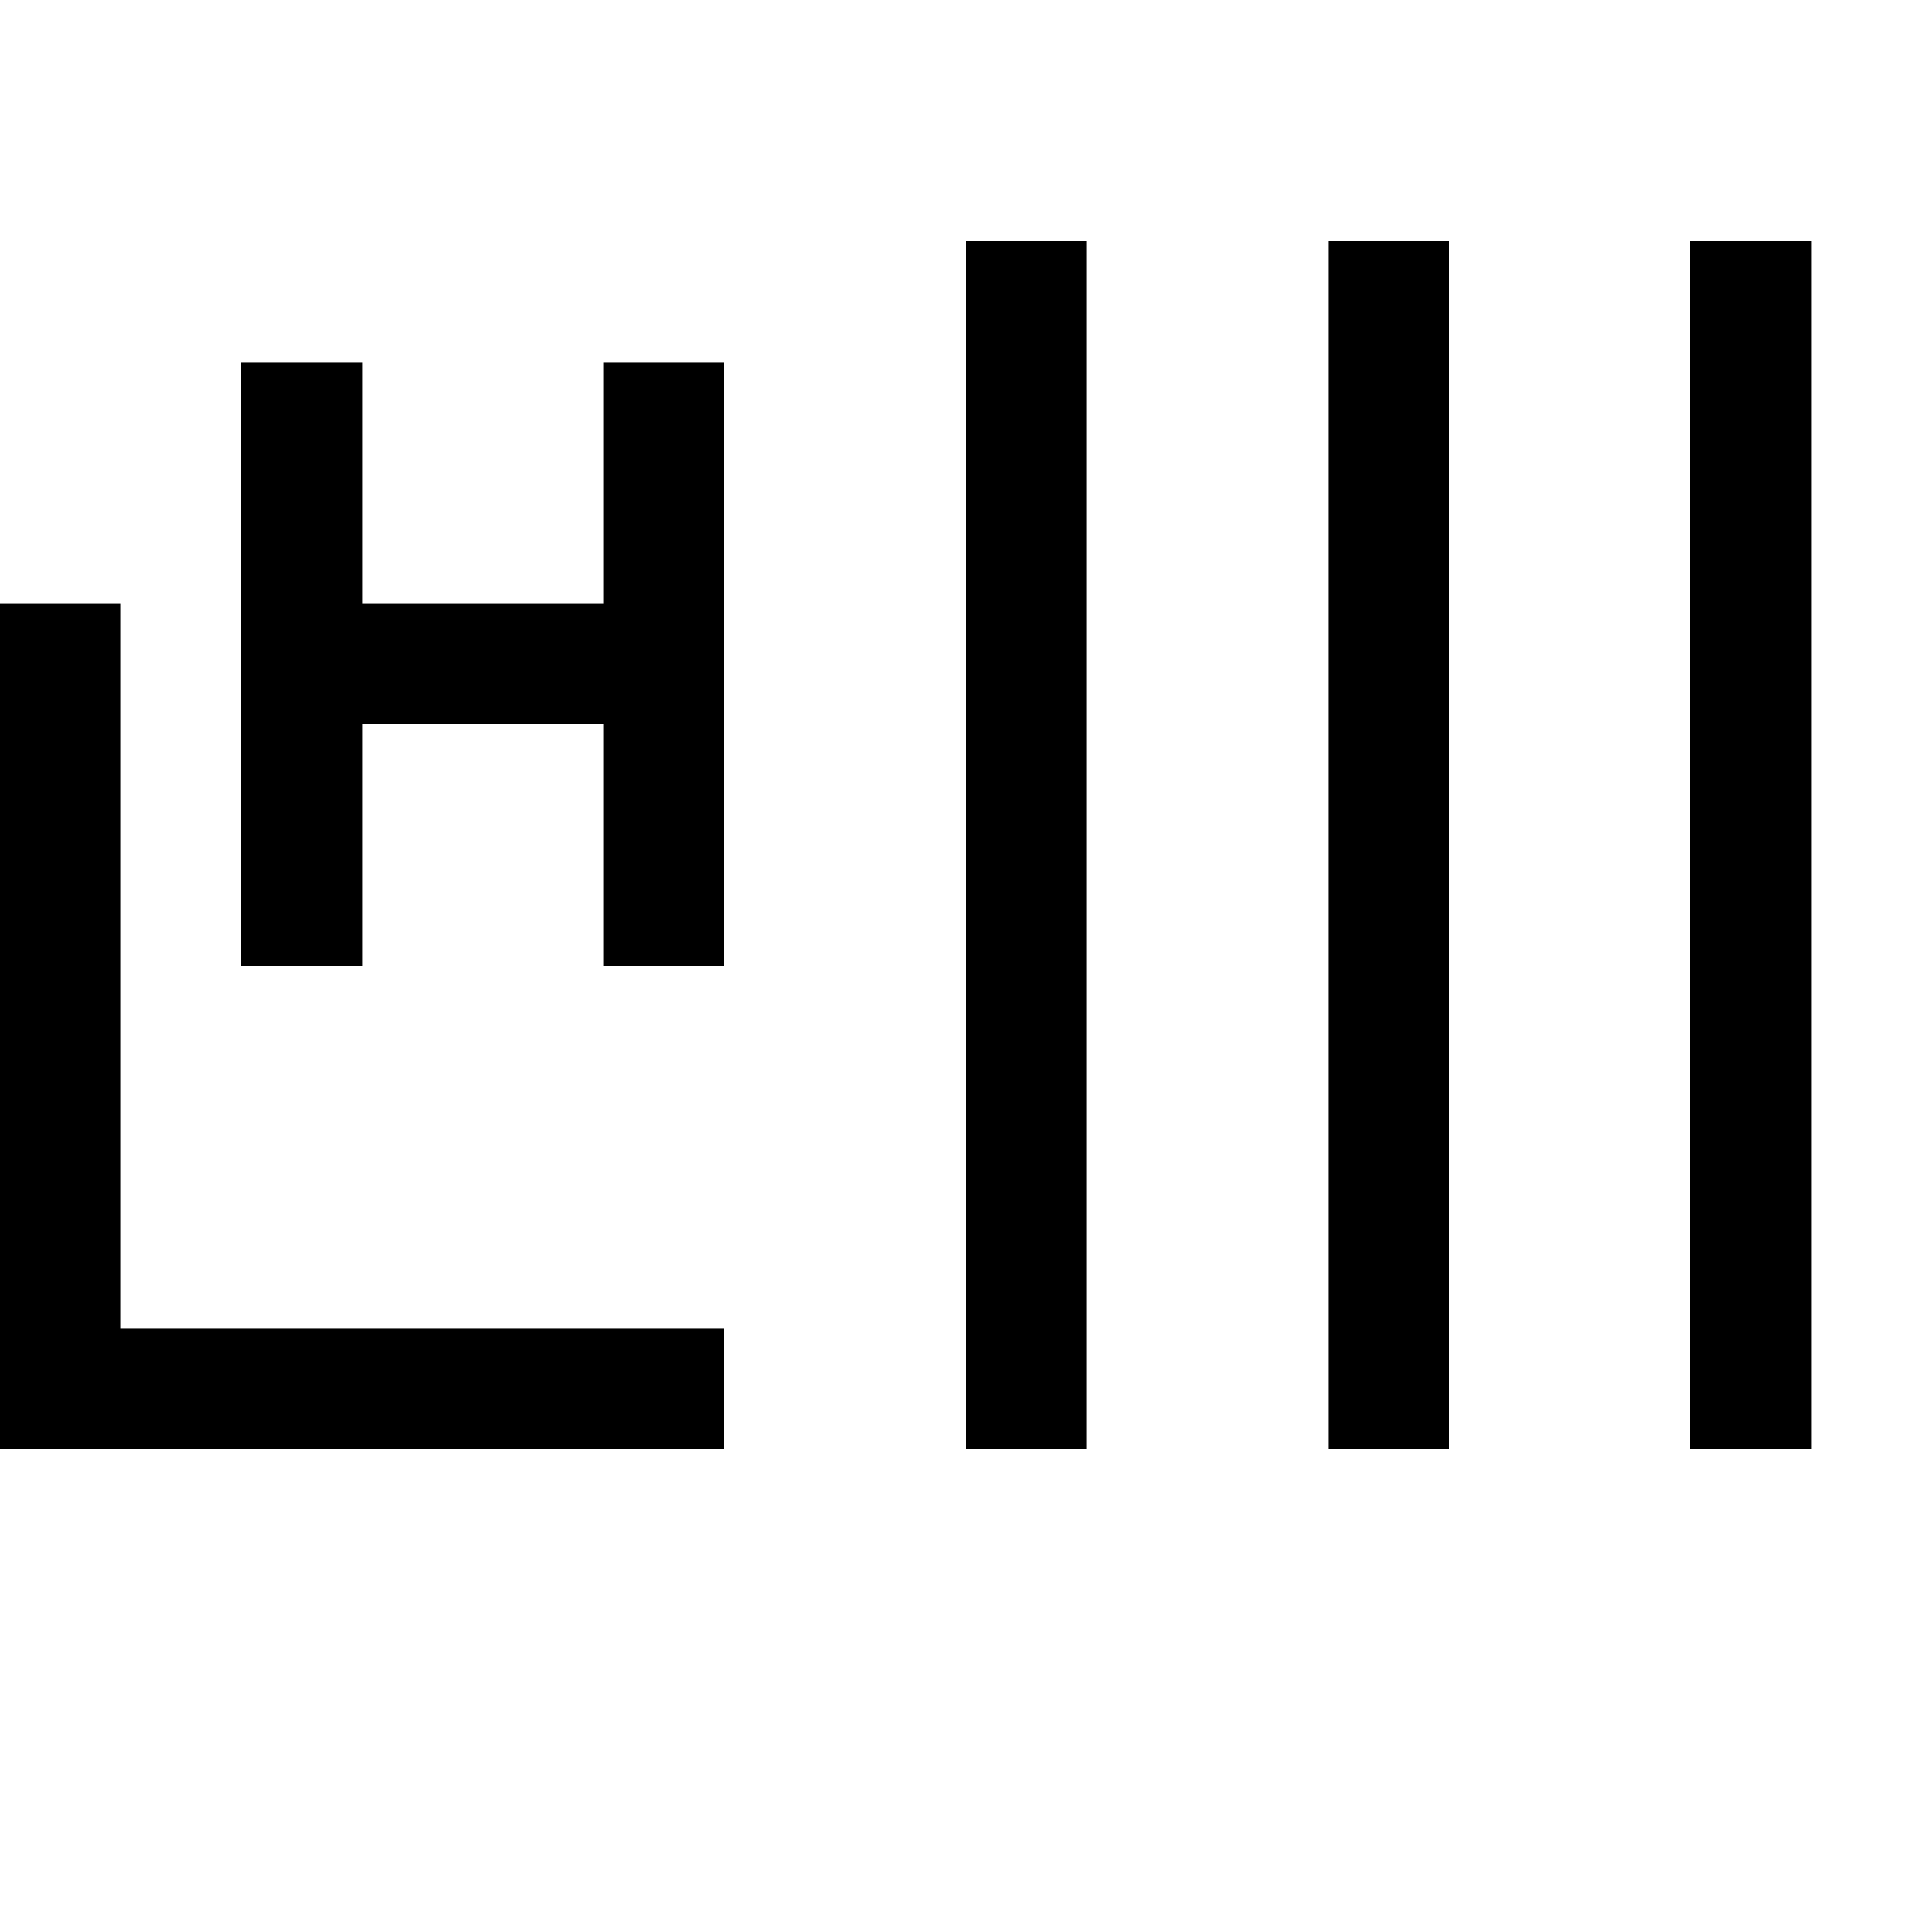
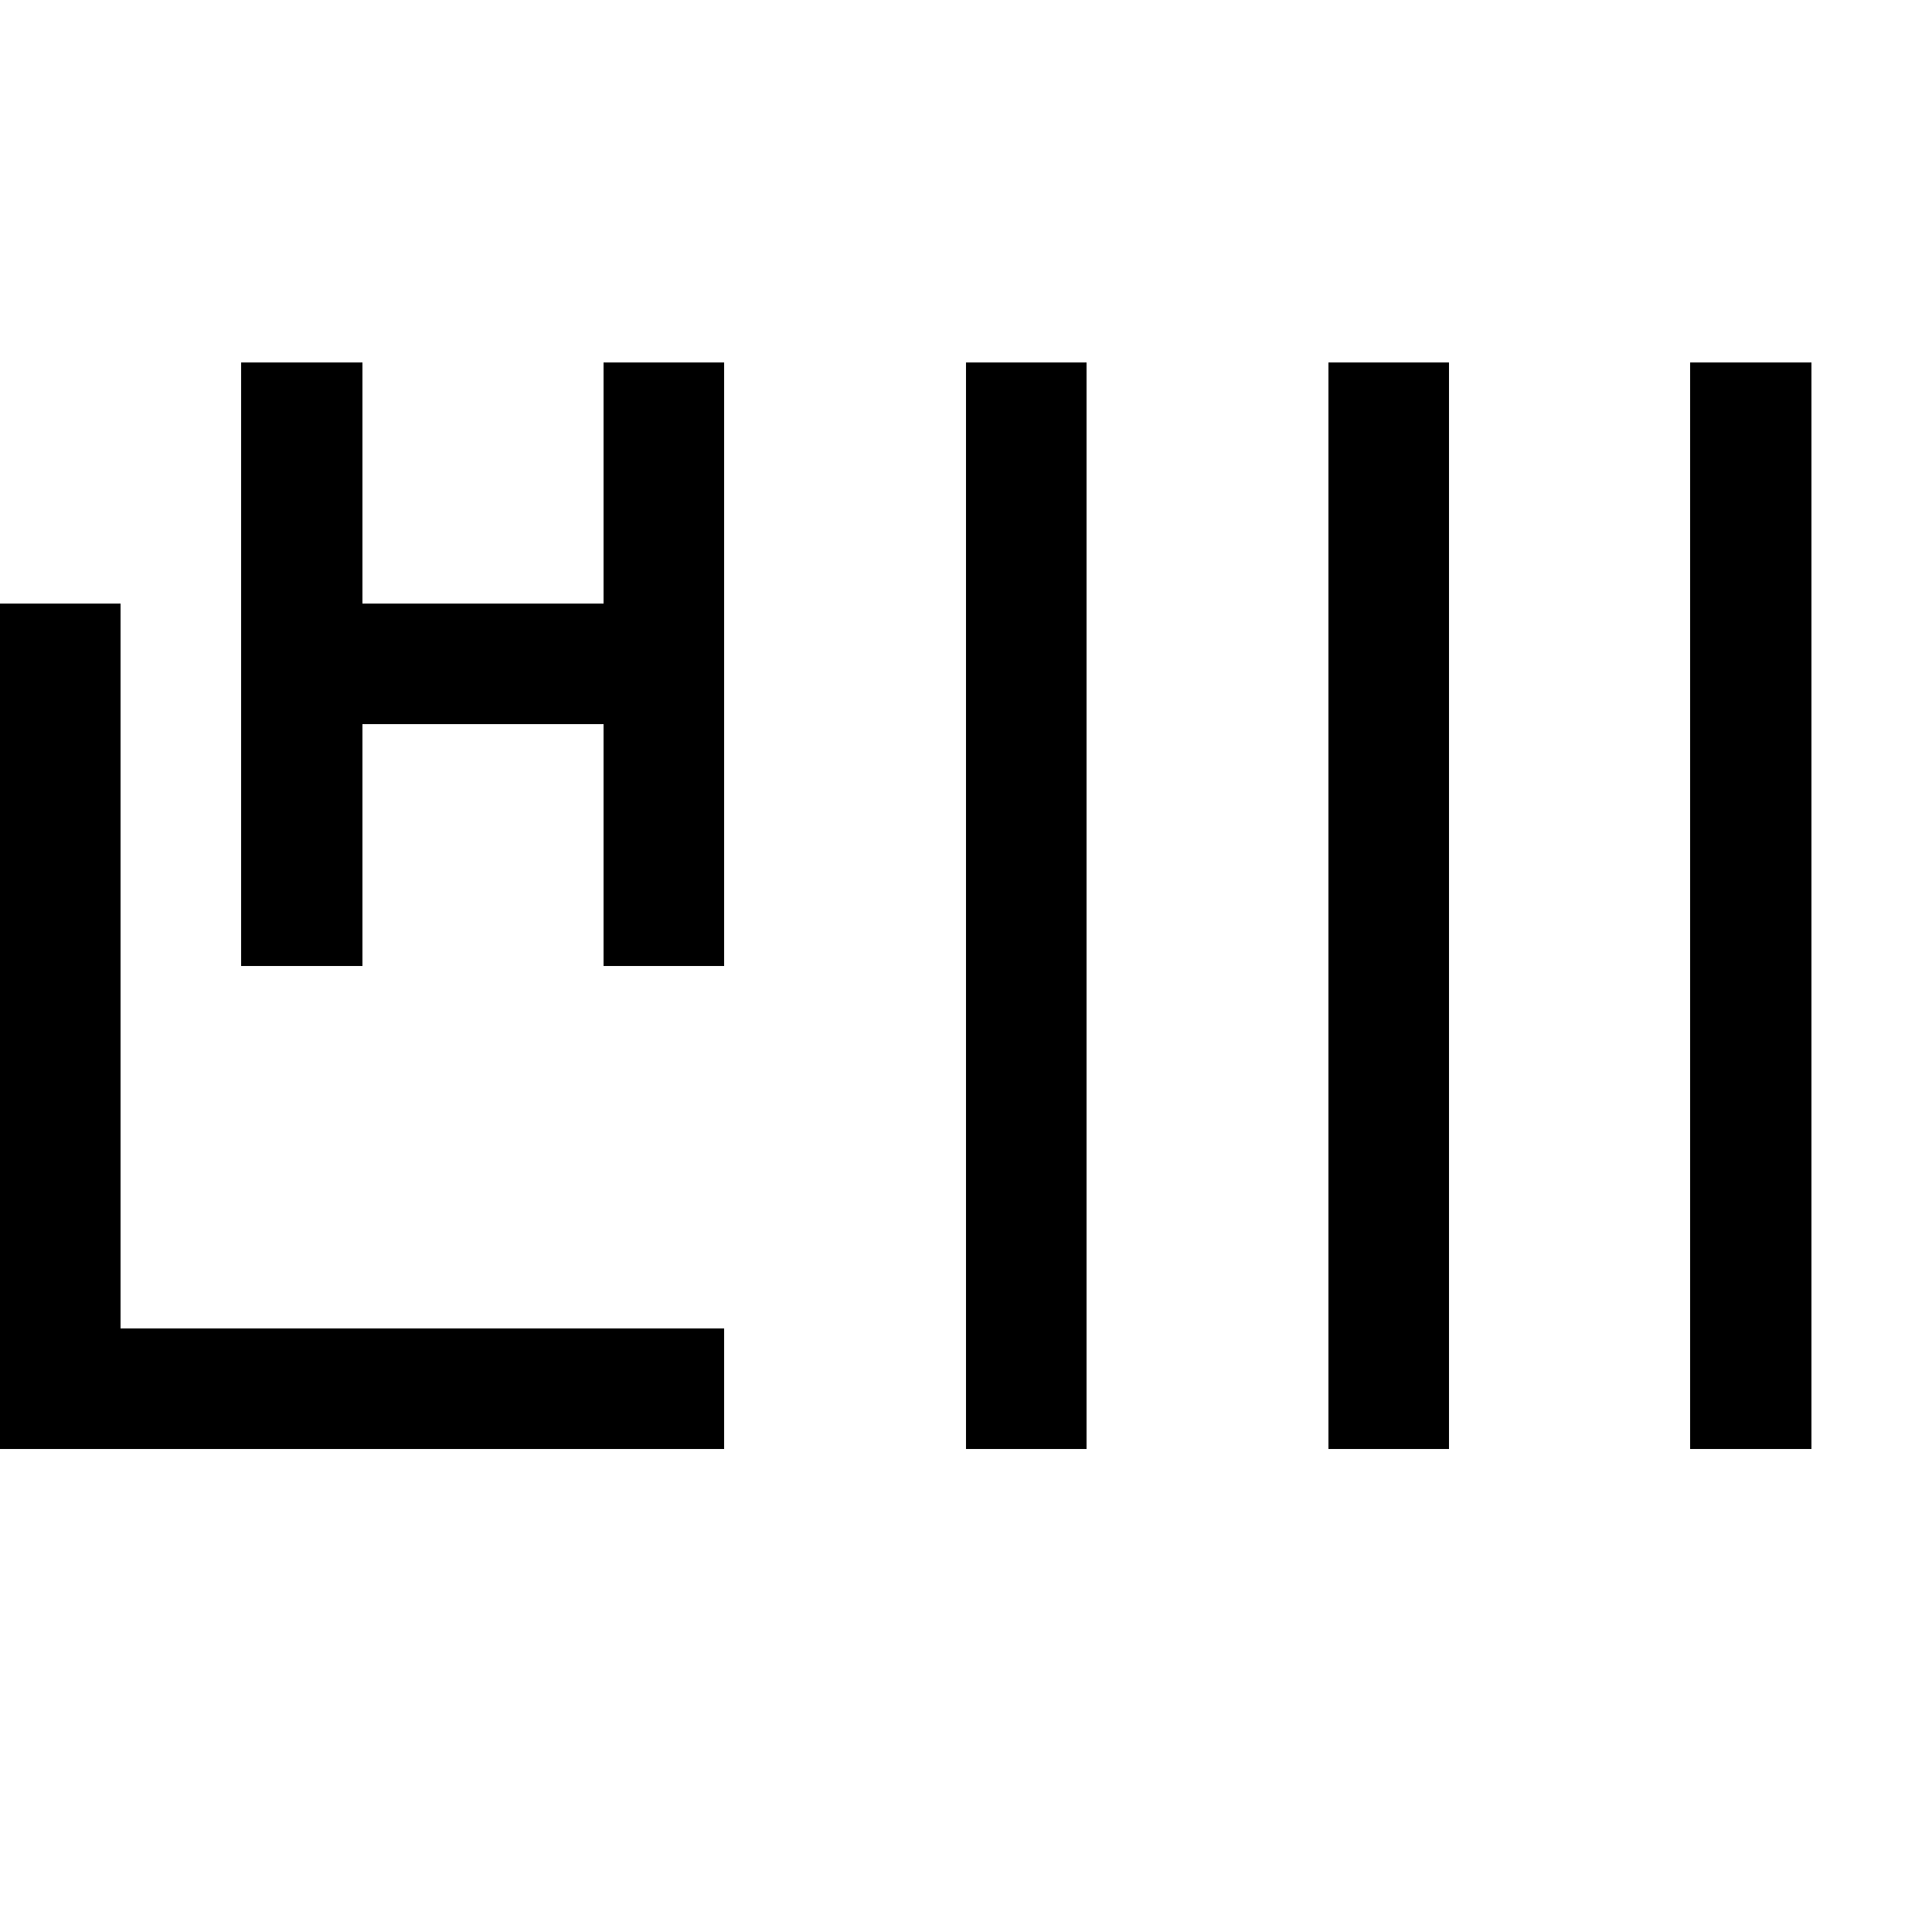
<svg xmlns="http://www.w3.org/2000/svg" viewBox="0 0 16 16" width="16" height="16" shape-rendering="crispEdges" role="img" aria-label="number_three">
-   <rect x="8" y="2" width="1" height="10" fill="currentColor" />
-   <rect x="11" y="2" width="1" height="10" fill="currentColor" />
-   <rect x="14" y="2" width="1" height="10" fill="currentColor" />
  <rect x="2" y="3" width="1" height="2" fill="currentColor" />
  <rect x="5" y="3" width="1" height="2" fill="currentColor" />
+   <rect x="8" y="3" width="1" height="9" fill="currentColor" />
+   <rect x="11" y="3" width="1" height="9" fill="currentColor" />
+   <rect x="14" y="3" width="1" height="9" fill="currentColor" />
  <rect x="0" y="5" width="1" height="6" fill="currentColor" />
  <rect x="2" y="5" width="4" height="1" fill="currentColor" />
  <rect x="2" y="6" width="1" height="2" fill="currentColor" />
  <rect x="5" y="6" width="1" height="2" fill="currentColor" />
  <rect x="0" y="11" width="6" height="1" fill="currentColor" />
</svg>
